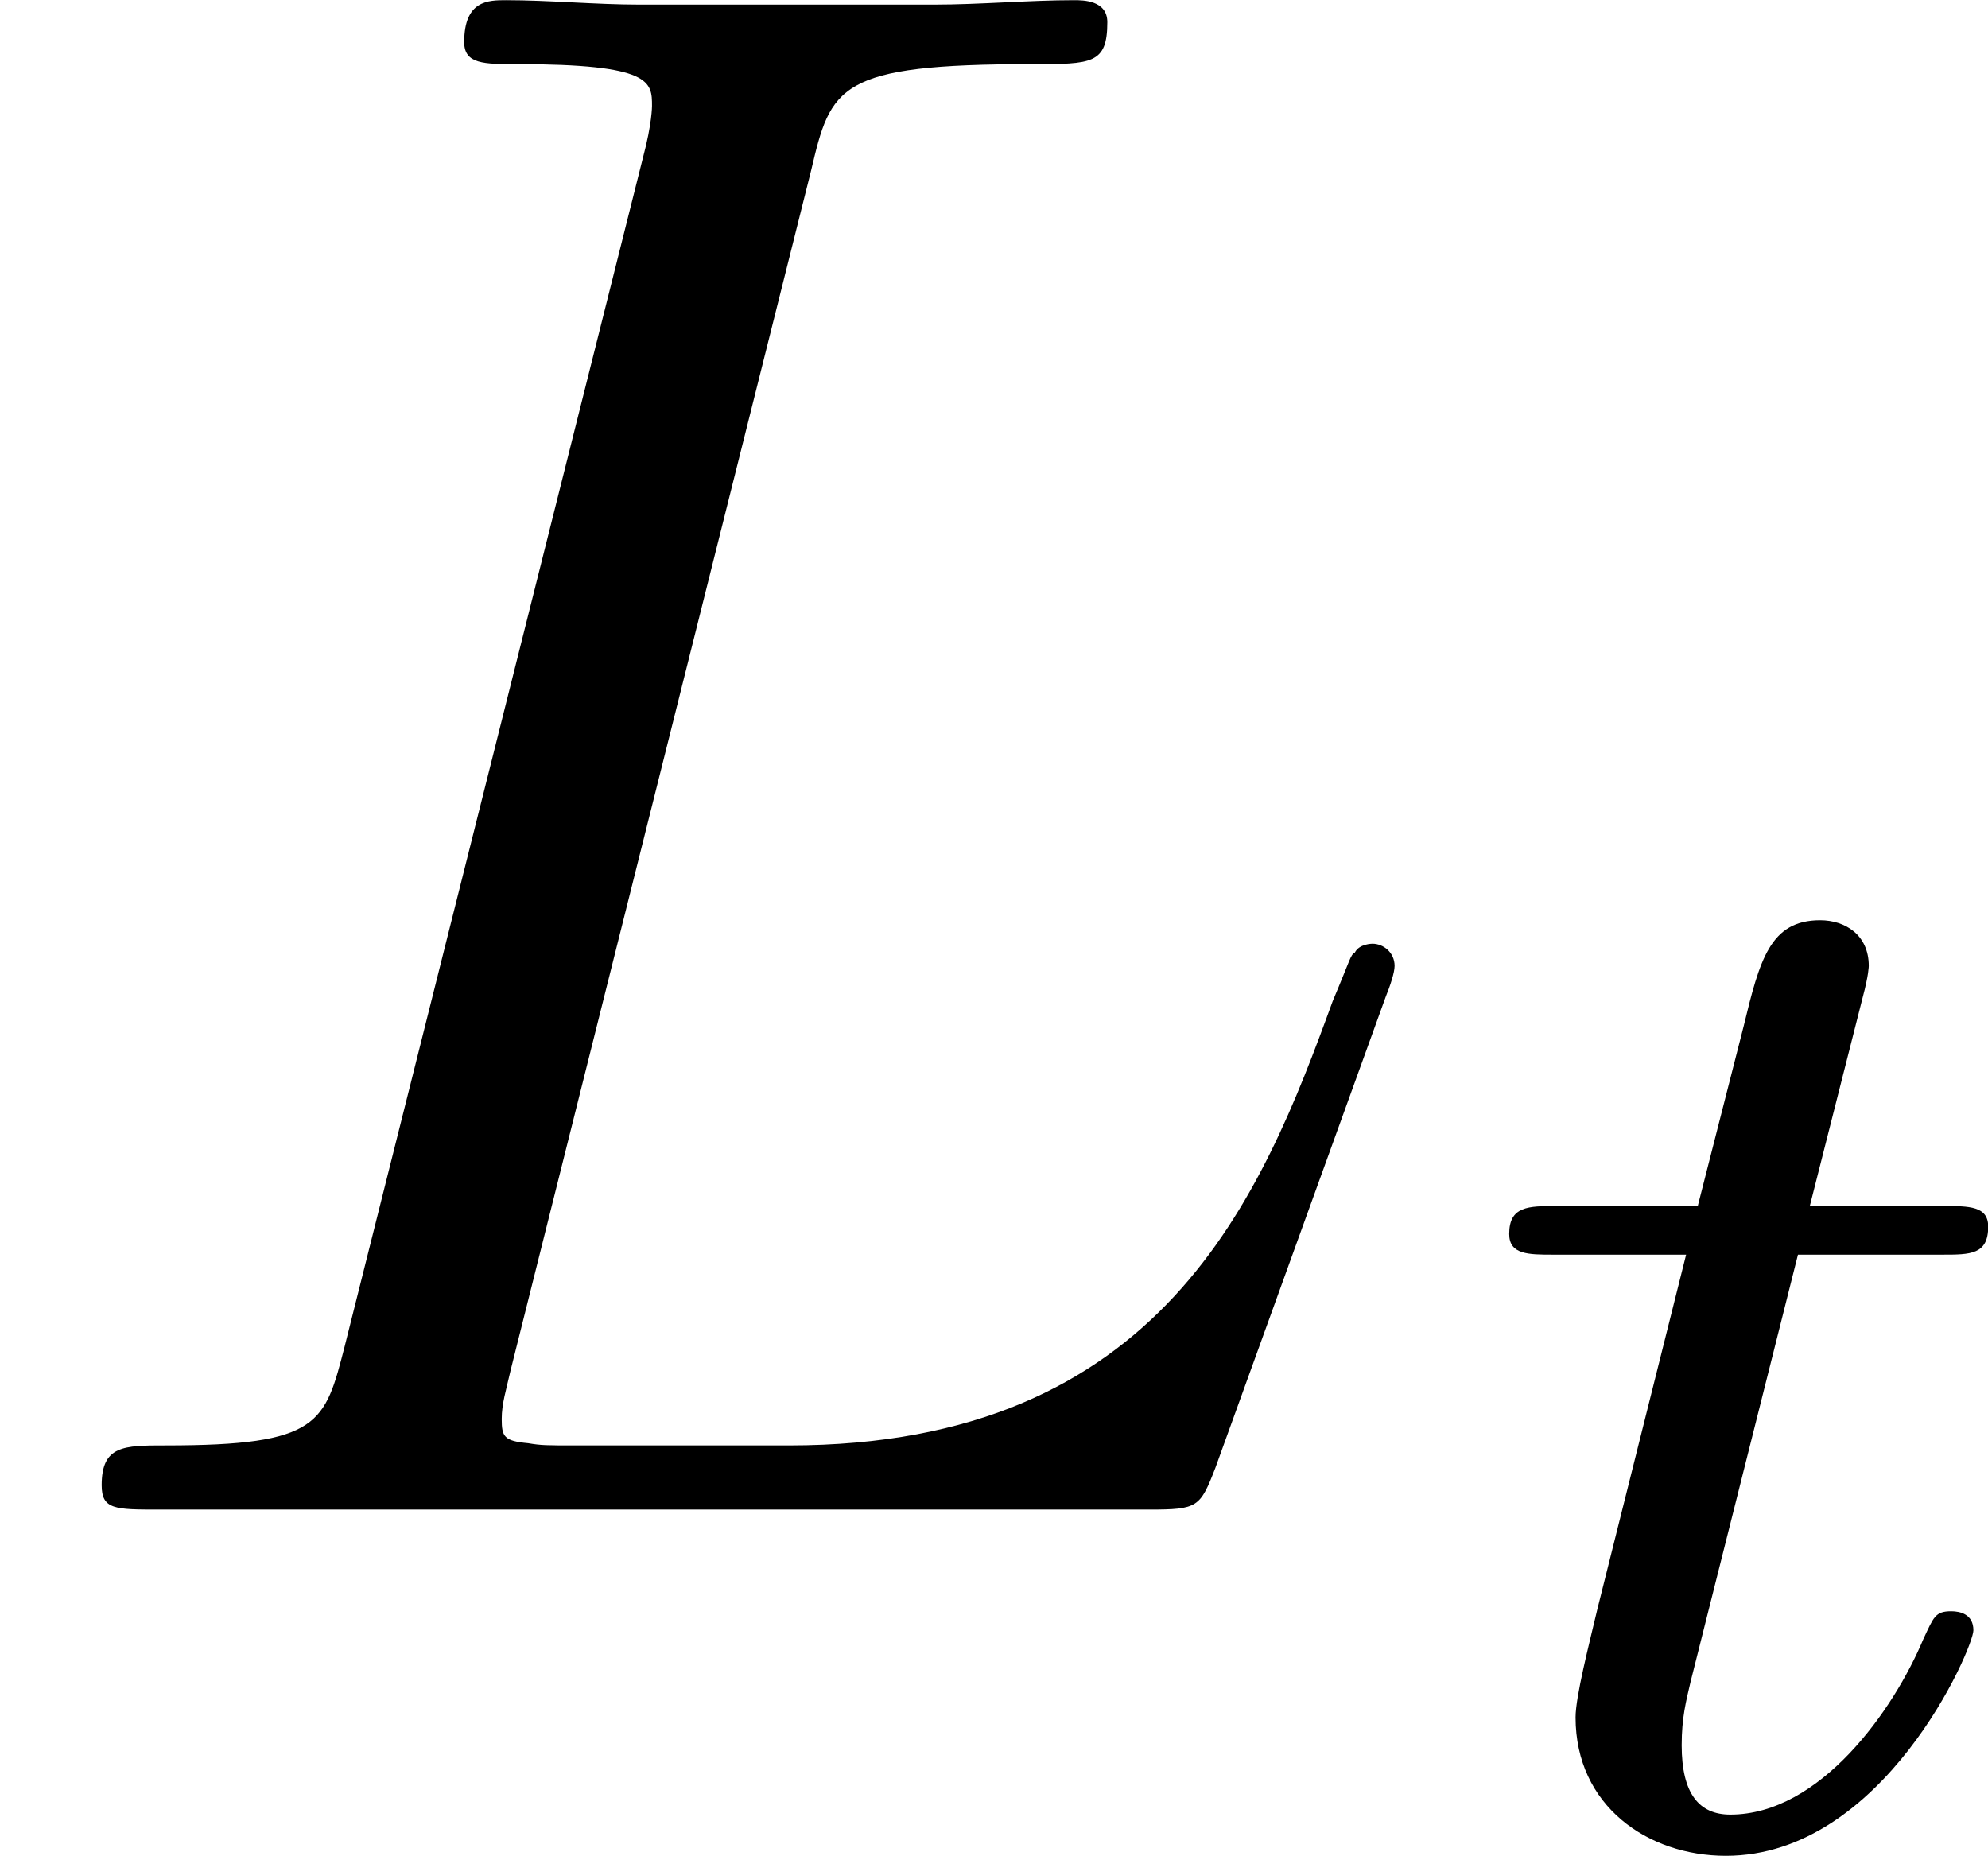
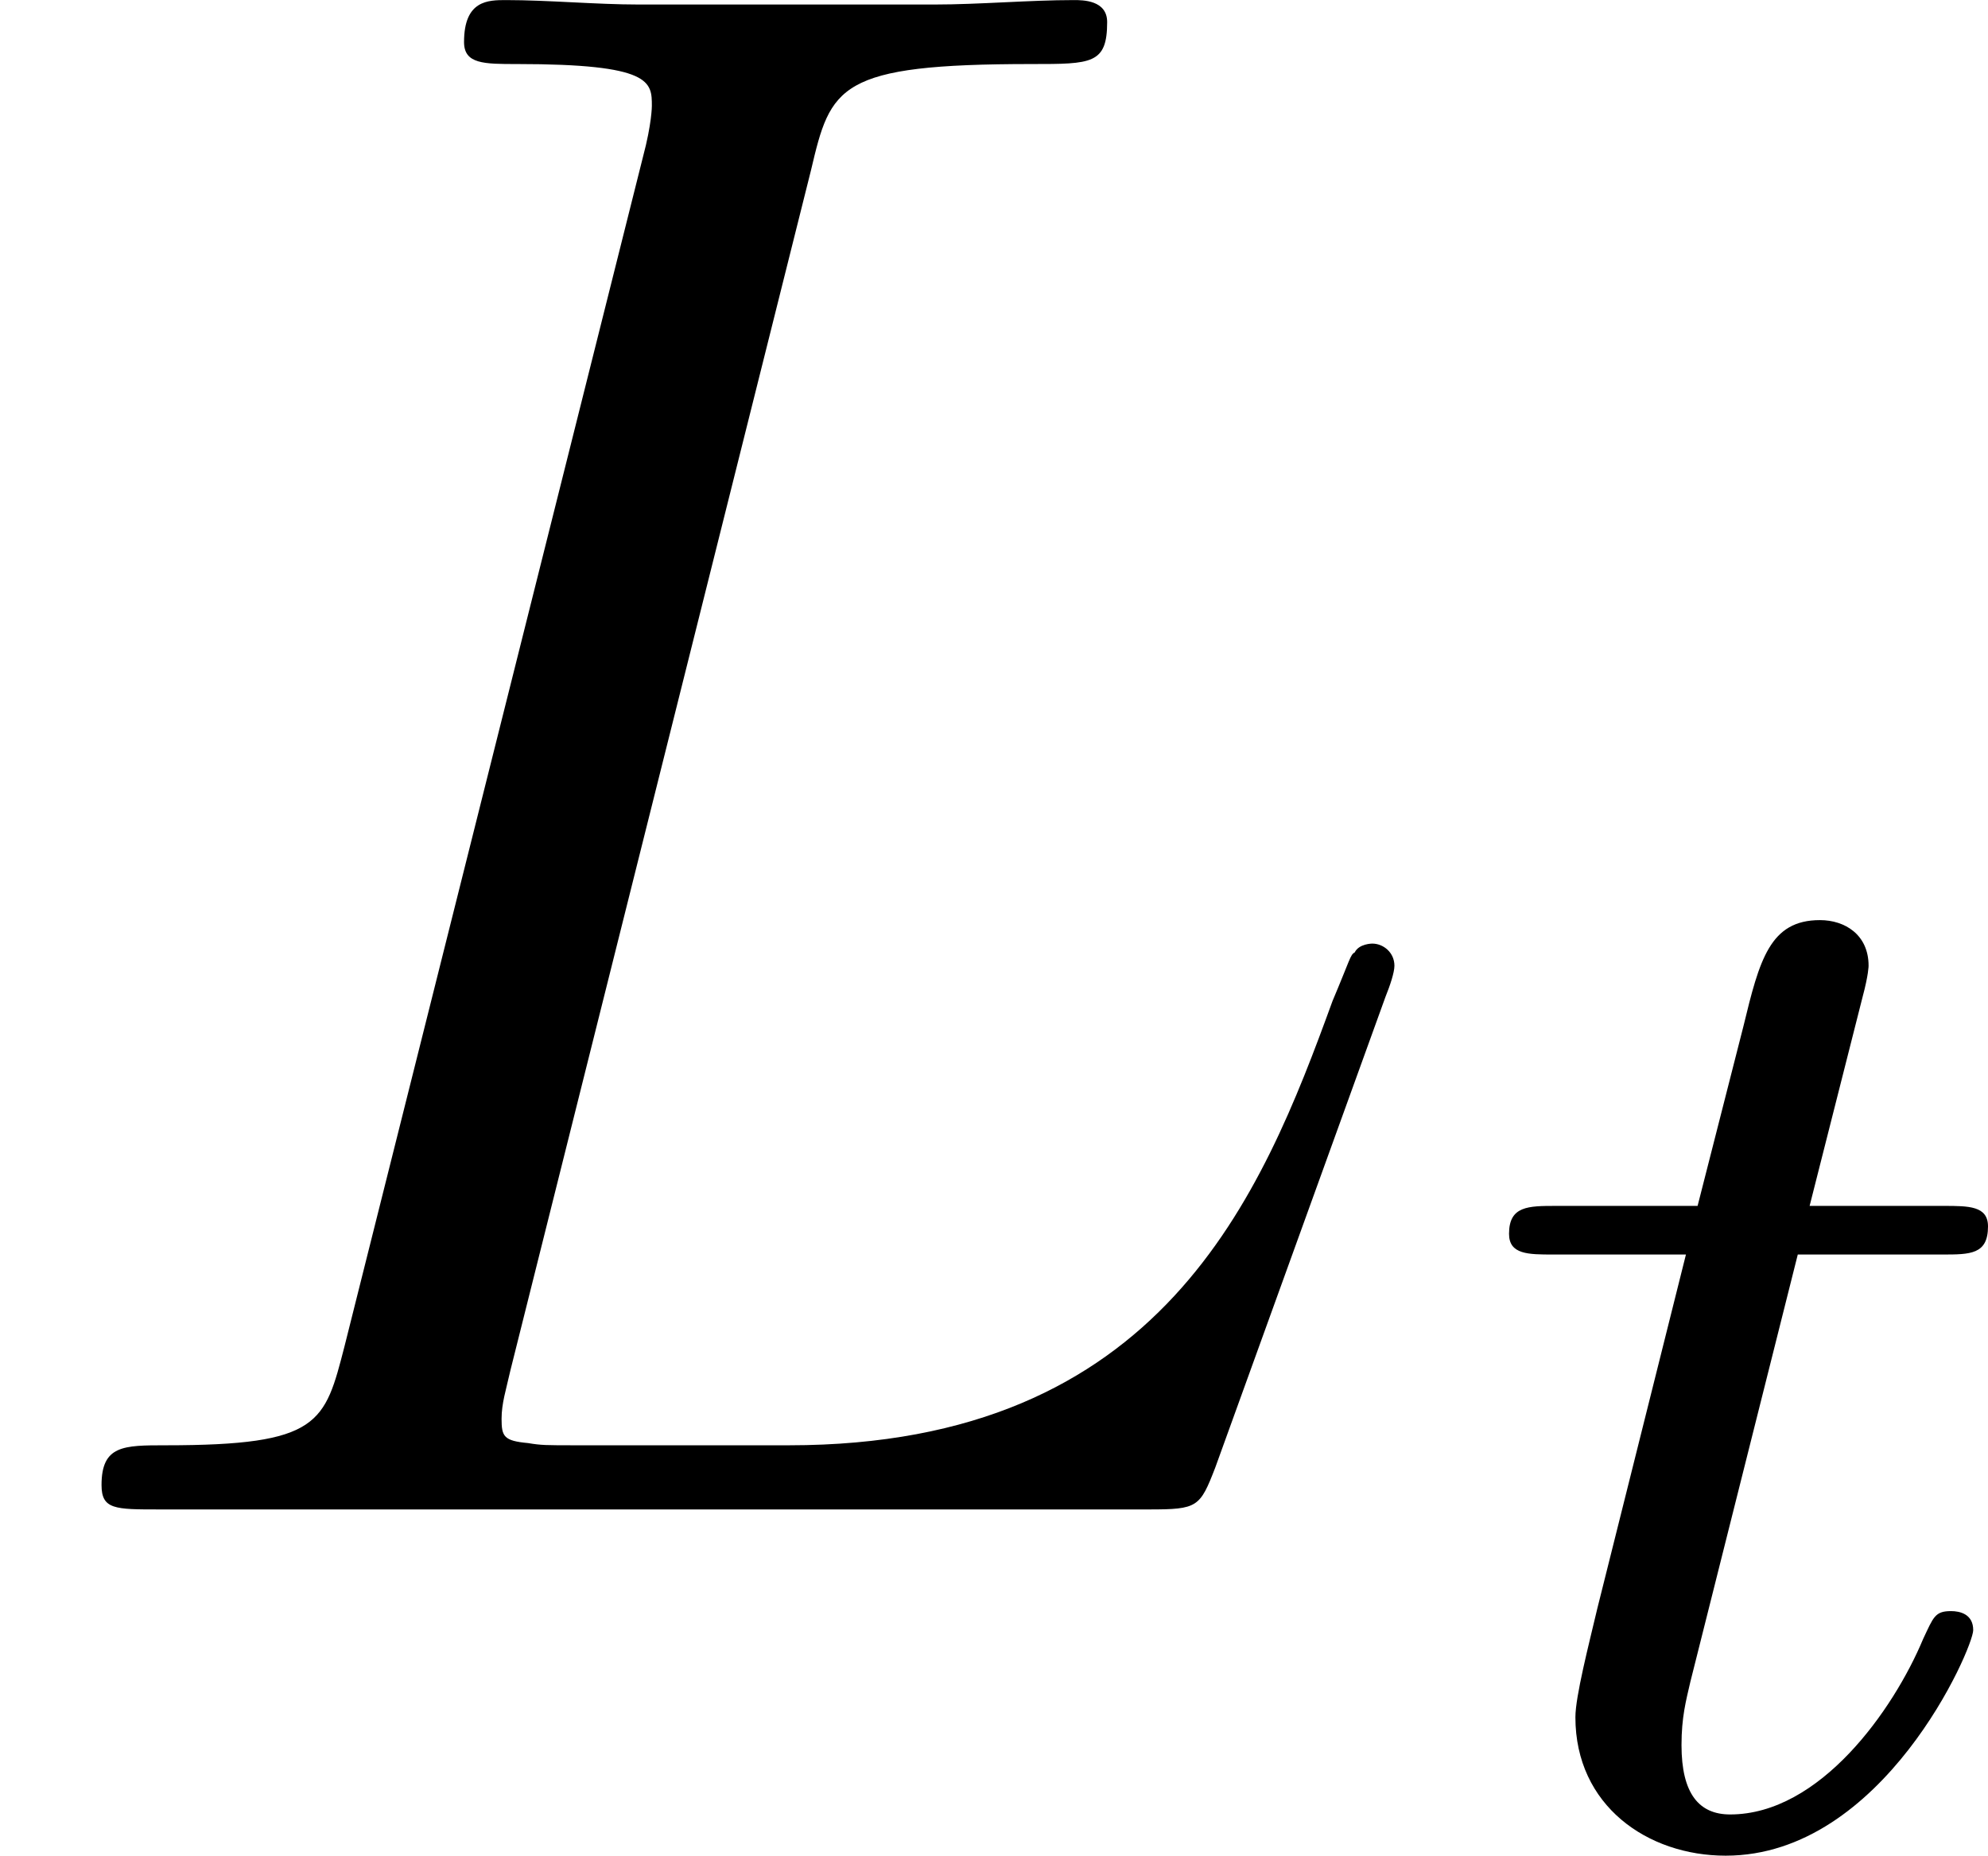
- <svg xmlns="http://www.w3.org/2000/svg" xmlns:xlink="http://www.w3.org/1999/xlink" version="1.1" width="10.754pt" height="10.038pt" viewBox="34.67 314.493 10.754 10.038">
+ <svg xmlns="http://www.w3.org/2000/svg" xmlns:xlink="http://www.w3.org/1999/xlink" version="1.1" width="15.056pt" height="14.054pt" viewBox="48.539 440.291 15.056 14.054">
  <defs>
    <path id="g15-116" d="M2.71-1.14C2.71-1.227 2.638-1.243 2.59-1.243C2.503-1.243 2.495-1.211 2.439-1.092C2.279-.709 1.881-.143 1.395-.143C1.227-.143 1.132-.255 1.132-.518C1.132-.669 1.156-.757 1.18-.861L1.761-3.172H2.542C2.694-3.172 2.79-3.172 2.79-3.324C2.79-3.435 2.686-3.435 2.55-3.435H1.825L2.112-4.567C2.144-4.686 2.144-4.734 2.144-4.734C2.144-4.902 2.016-4.981 1.881-4.981C1.61-4.981 1.554-4.766 1.467-4.407L1.219-3.435H.454C.303-3.435 .199-3.435 .199-3.284C.199-3.172 .303-3.172 .438-3.172H1.156L.677-1.259C.63-1.06 .558-.781 .558-.669C.558-.191 .948 .08 1.371 .08C2.224 .08 2.71-1.044 2.71-1.14Z" />
    <path id="g16-76" d="M7.544-2.941C7.544-3.013 7.484-3.061 7.424-3.061C7.424-3.061 7.352-3.061 7.329-3.013C7.305-3.001 7.305-2.977 7.209-2.75C6.826-1.698 6.288-.347 4.268-.347H3.12C2.953-.347 2.929-.347 2.857-.359C2.726-.371 2.714-.395 2.714-.49C2.714-.574 2.738-.646 2.762-.753L4.388-7.245C4.495-7.699 4.531-7.819 5.583-7.819C5.906-7.819 5.99-7.819 5.99-8.046C5.99-8.165 5.858-8.165 5.81-8.165C5.571-8.165 5.296-8.141 5.057-8.141H3.455C3.228-8.141 2.965-8.165 2.738-8.165C2.642-8.165 2.511-8.165 2.511-7.938C2.511-7.819 2.618-7.819 2.798-7.819C3.527-7.819 3.527-7.723 3.527-7.592C3.527-7.592 3.527-7.496 3.479-7.317L1.865-.885C1.757-.466 1.733-.347 .897-.347C.669-.347 .55-.347 .55-.132C.55 0 .622 0 .861 0H6.217C6.48 0 6.492-.012 6.575-.227L7.496-2.774C7.52-2.833 7.544-2.905 7.544-2.941Z" />
  </defs>
-   <g id="page1">
+   <g id="page1" transform="matrix(1.4 0 0 1.4 0 0)">
    <use x="34.67" y="322.659" xlink:href="#g16-76" />
    <use x="42.635" y="324.452" xlink:href="#g15-116" />
  </g>
</svg>
